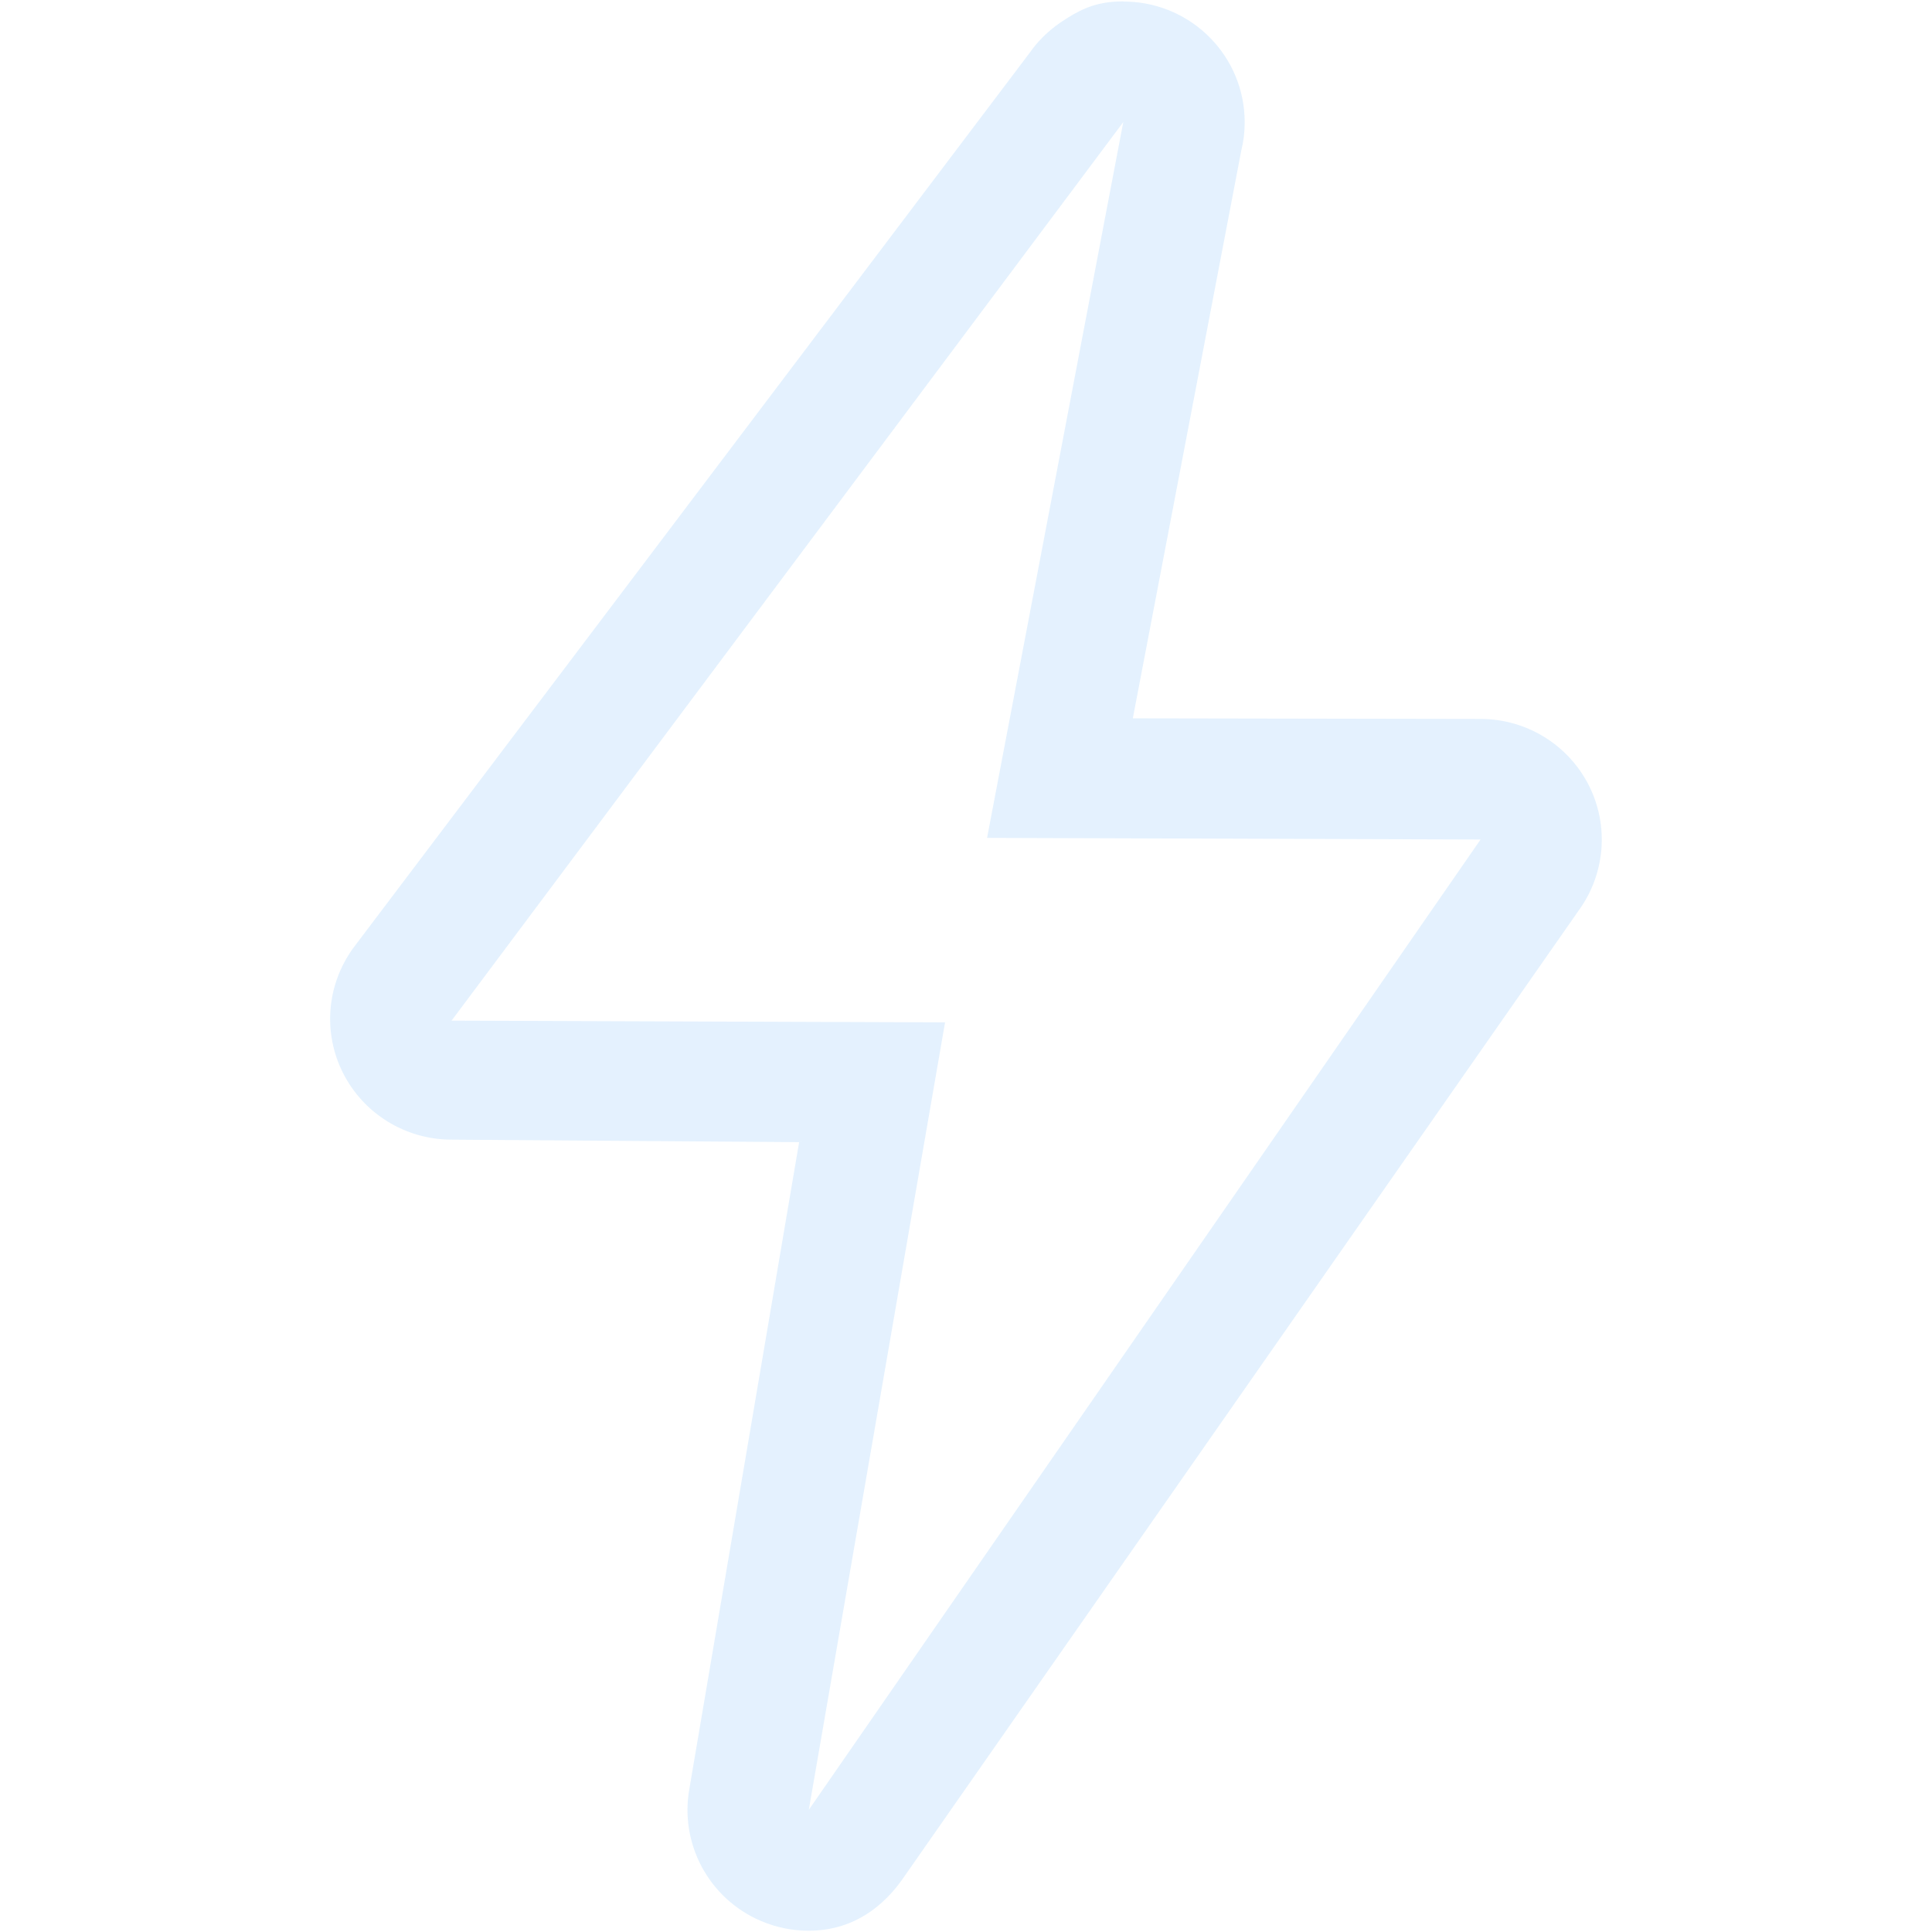
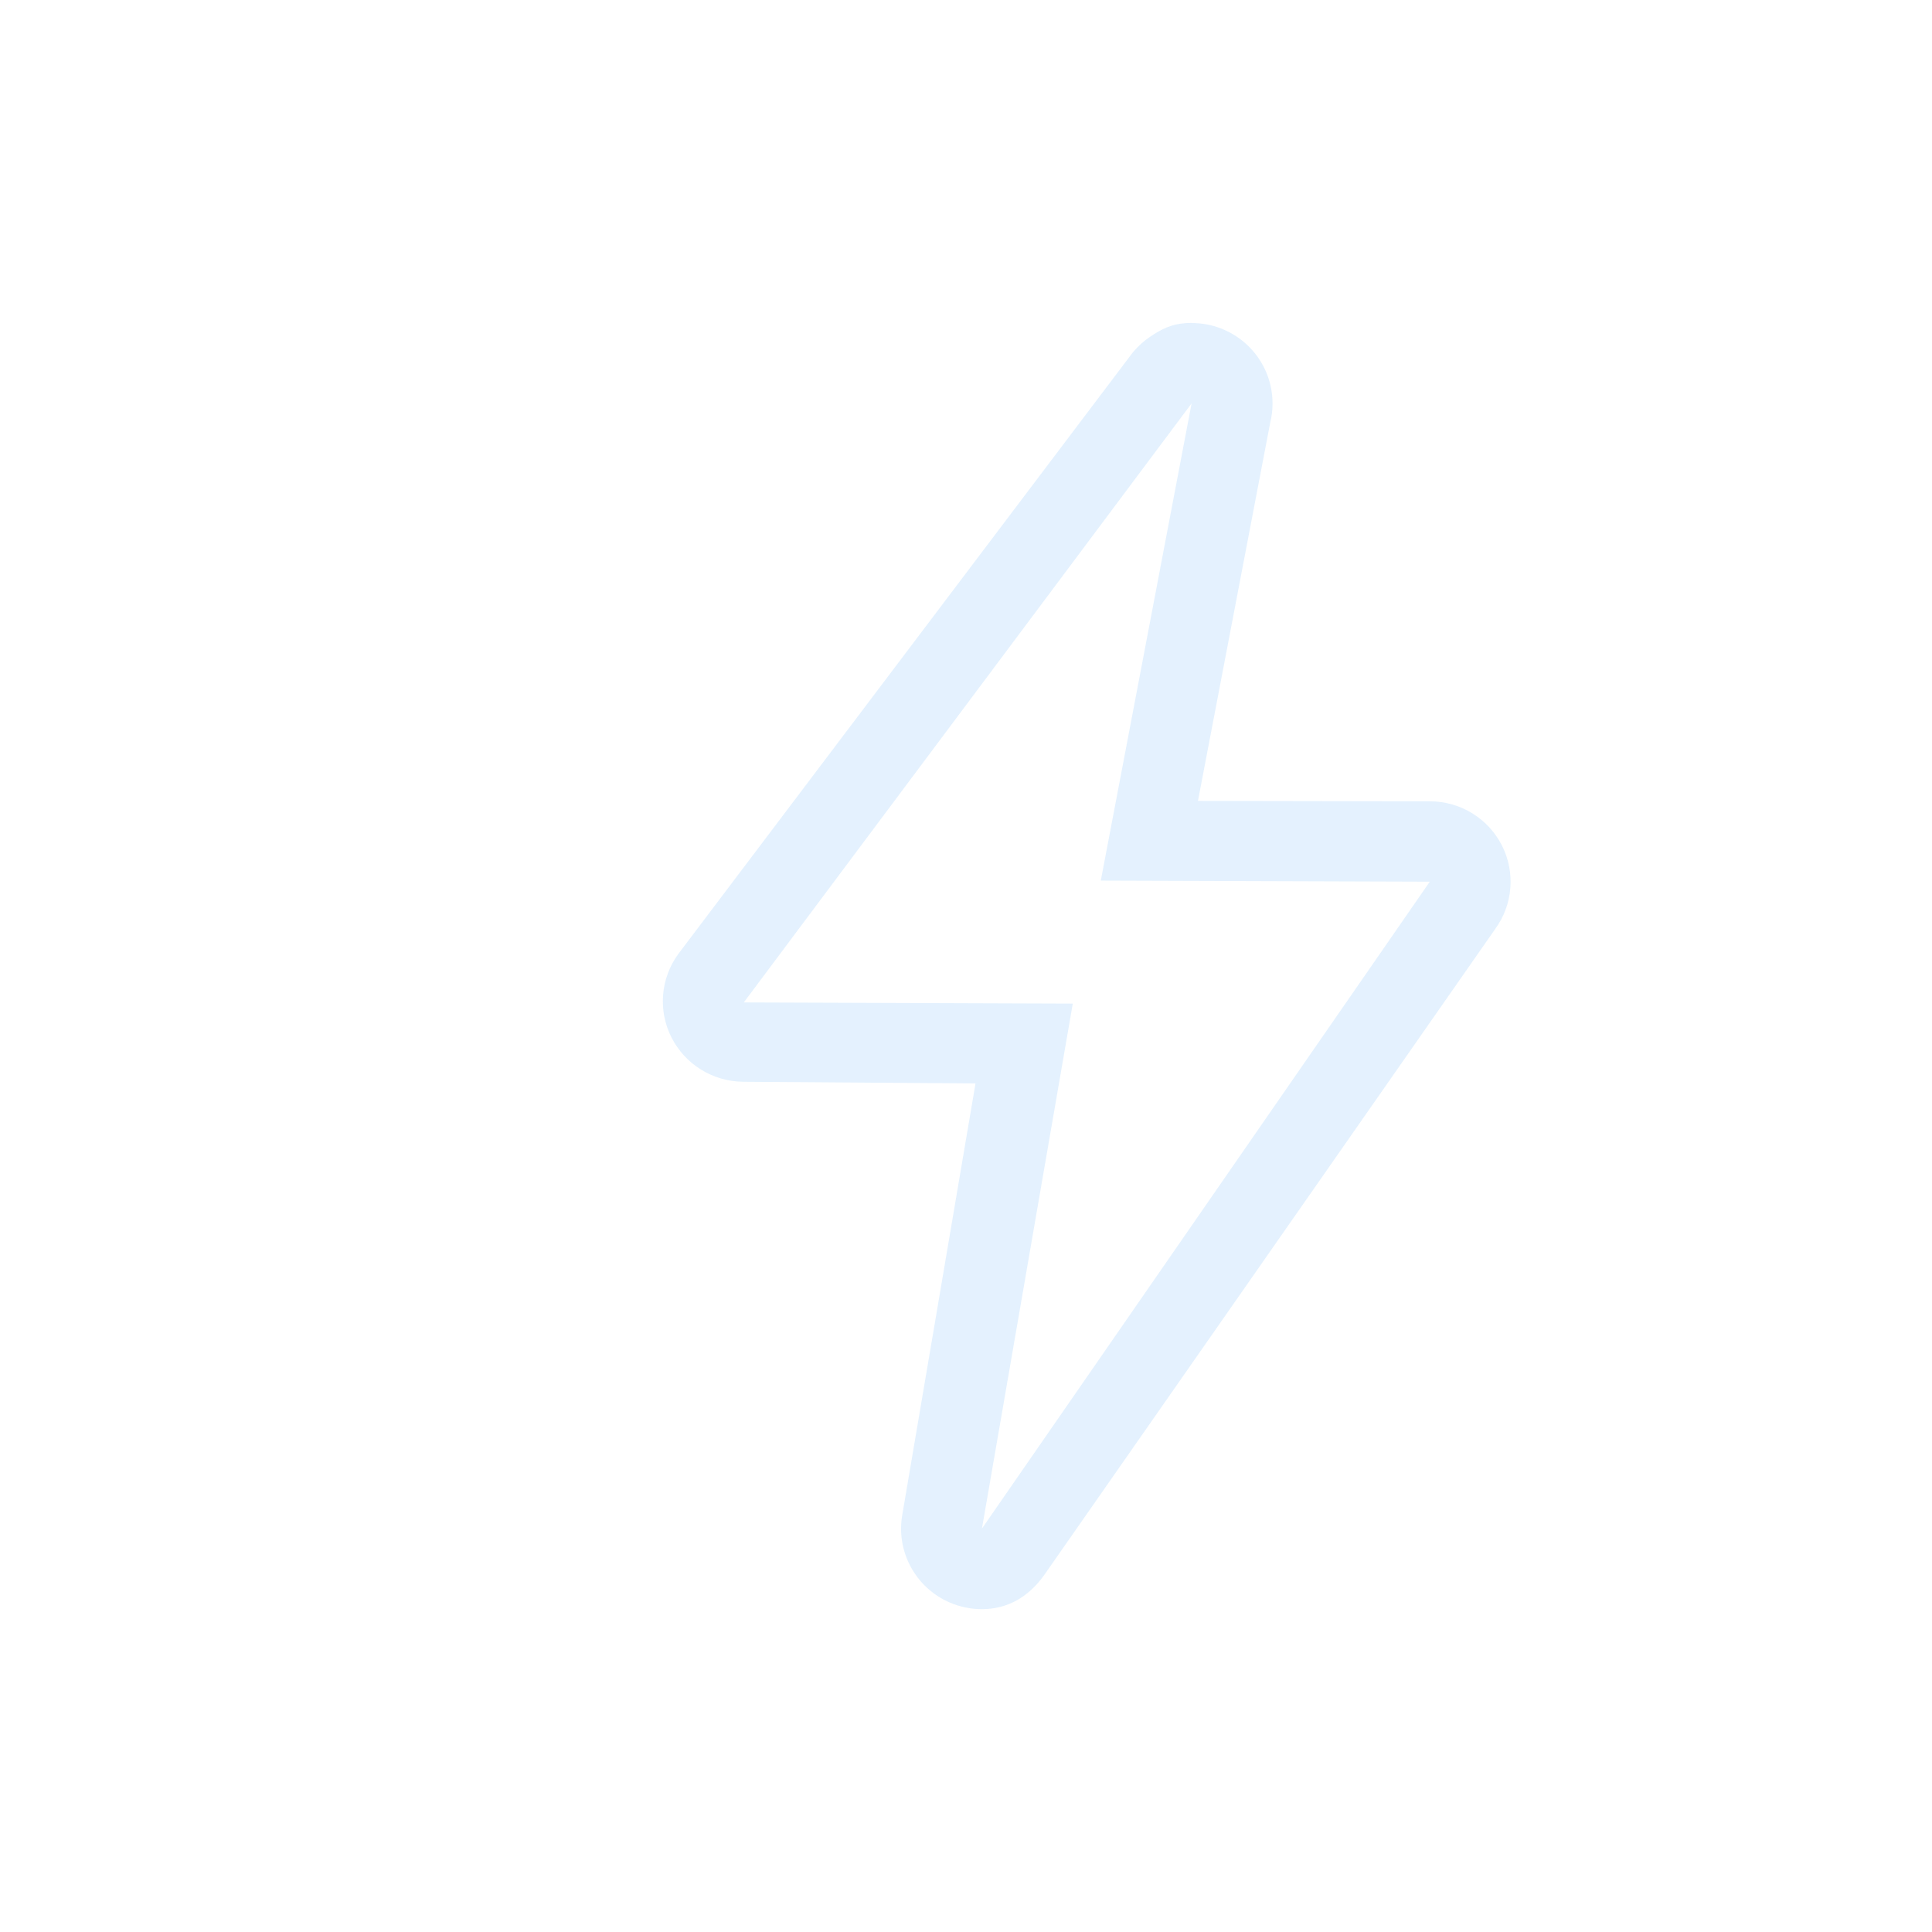
- <svg xmlns="http://www.w3.org/2000/svg" fill="#168bf5" opacity="0.12" width="800px" height="800px" viewBox="0 0 32 32" version="1.1">
-   <path d="M18.605 2.022v0zM18.605 2.022l-2.256 11.856 8.174 0.027-11.127 16.072 2.257-13.043-8.174-0.029zM18.606 0.023c-0.054 0-0.108 0.002-0.161 0.006-0.353 0.028-0.587 0.147-0.864 0.333-0.154 0.102-0.295 0.228-0.419 0.373-0.037 0.043-0.071 0.088-0.103 0.134l-11.207 14.832c-0.442 0.607-0.508 1.407-0.168 2.076s1.026 1.093 1.779 1.099l5.773 0.042-1.815 10.694c-0.172 0.919 0.318 1.835 1.18 2.204 0.257 0.11 0.527 0.163 0.793 0.163 0.629 0 1.145-0.294 1.533-0.825l11.22-16.072c0.442-0.607 0.507-1.408 0.168-2.076-0.34-0.669-1.026-1.093-1.779-1.098l-5.773-0.010 1.796-9.402c0.038-0.151 0.057-0.308 0.057-0.47 0-1.082-0.861-1.964-1.939-1.999-0.024-0.001-0.047-0.001-0.071-0.001v0z" />
+ <svg xmlns="http://www.w3.org/2000/svg" fill="#168bf5" opacity="0.12" width="800px" height="800px" viewBox="0 0 48 48" version="1.1">
+   <path transform="translate(11 8)" d="M18.605 2.022v0zM18.605 2.022l-2.256 11.856 8.174 0.027-11.127 16.072 2.257-13.043-8.174-0.029zM18.606 0.023c-0.054 0-0.108 0.002-0.161 0.006-0.353 0.028-0.587 0.147-0.864 0.333-0.154 0.102-0.295 0.228-0.419 0.373-0.037 0.043-0.071 0.088-0.103 0.134l-11.207 14.832c-0.442 0.607-0.508 1.407-0.168 2.076s1.026 1.093 1.779 1.099l5.773 0.042-1.815 10.694c-0.172 0.919 0.318 1.835 1.18 2.204 0.257 0.11 0.527 0.163 0.793 0.163 0.629 0 1.145-0.294 1.533-0.825l11.22-16.072c0.442-0.607 0.507-1.408 0.168-2.076-0.34-0.669-1.026-1.093-1.779-1.098l-5.773-0.010 1.796-9.402c0.038-0.151 0.057-0.308 0.057-0.47 0-1.082-0.861-1.964-1.939-1.999-0.024-0.001-0.047-0.001-0.071-0.001v0z" />
</svg>
